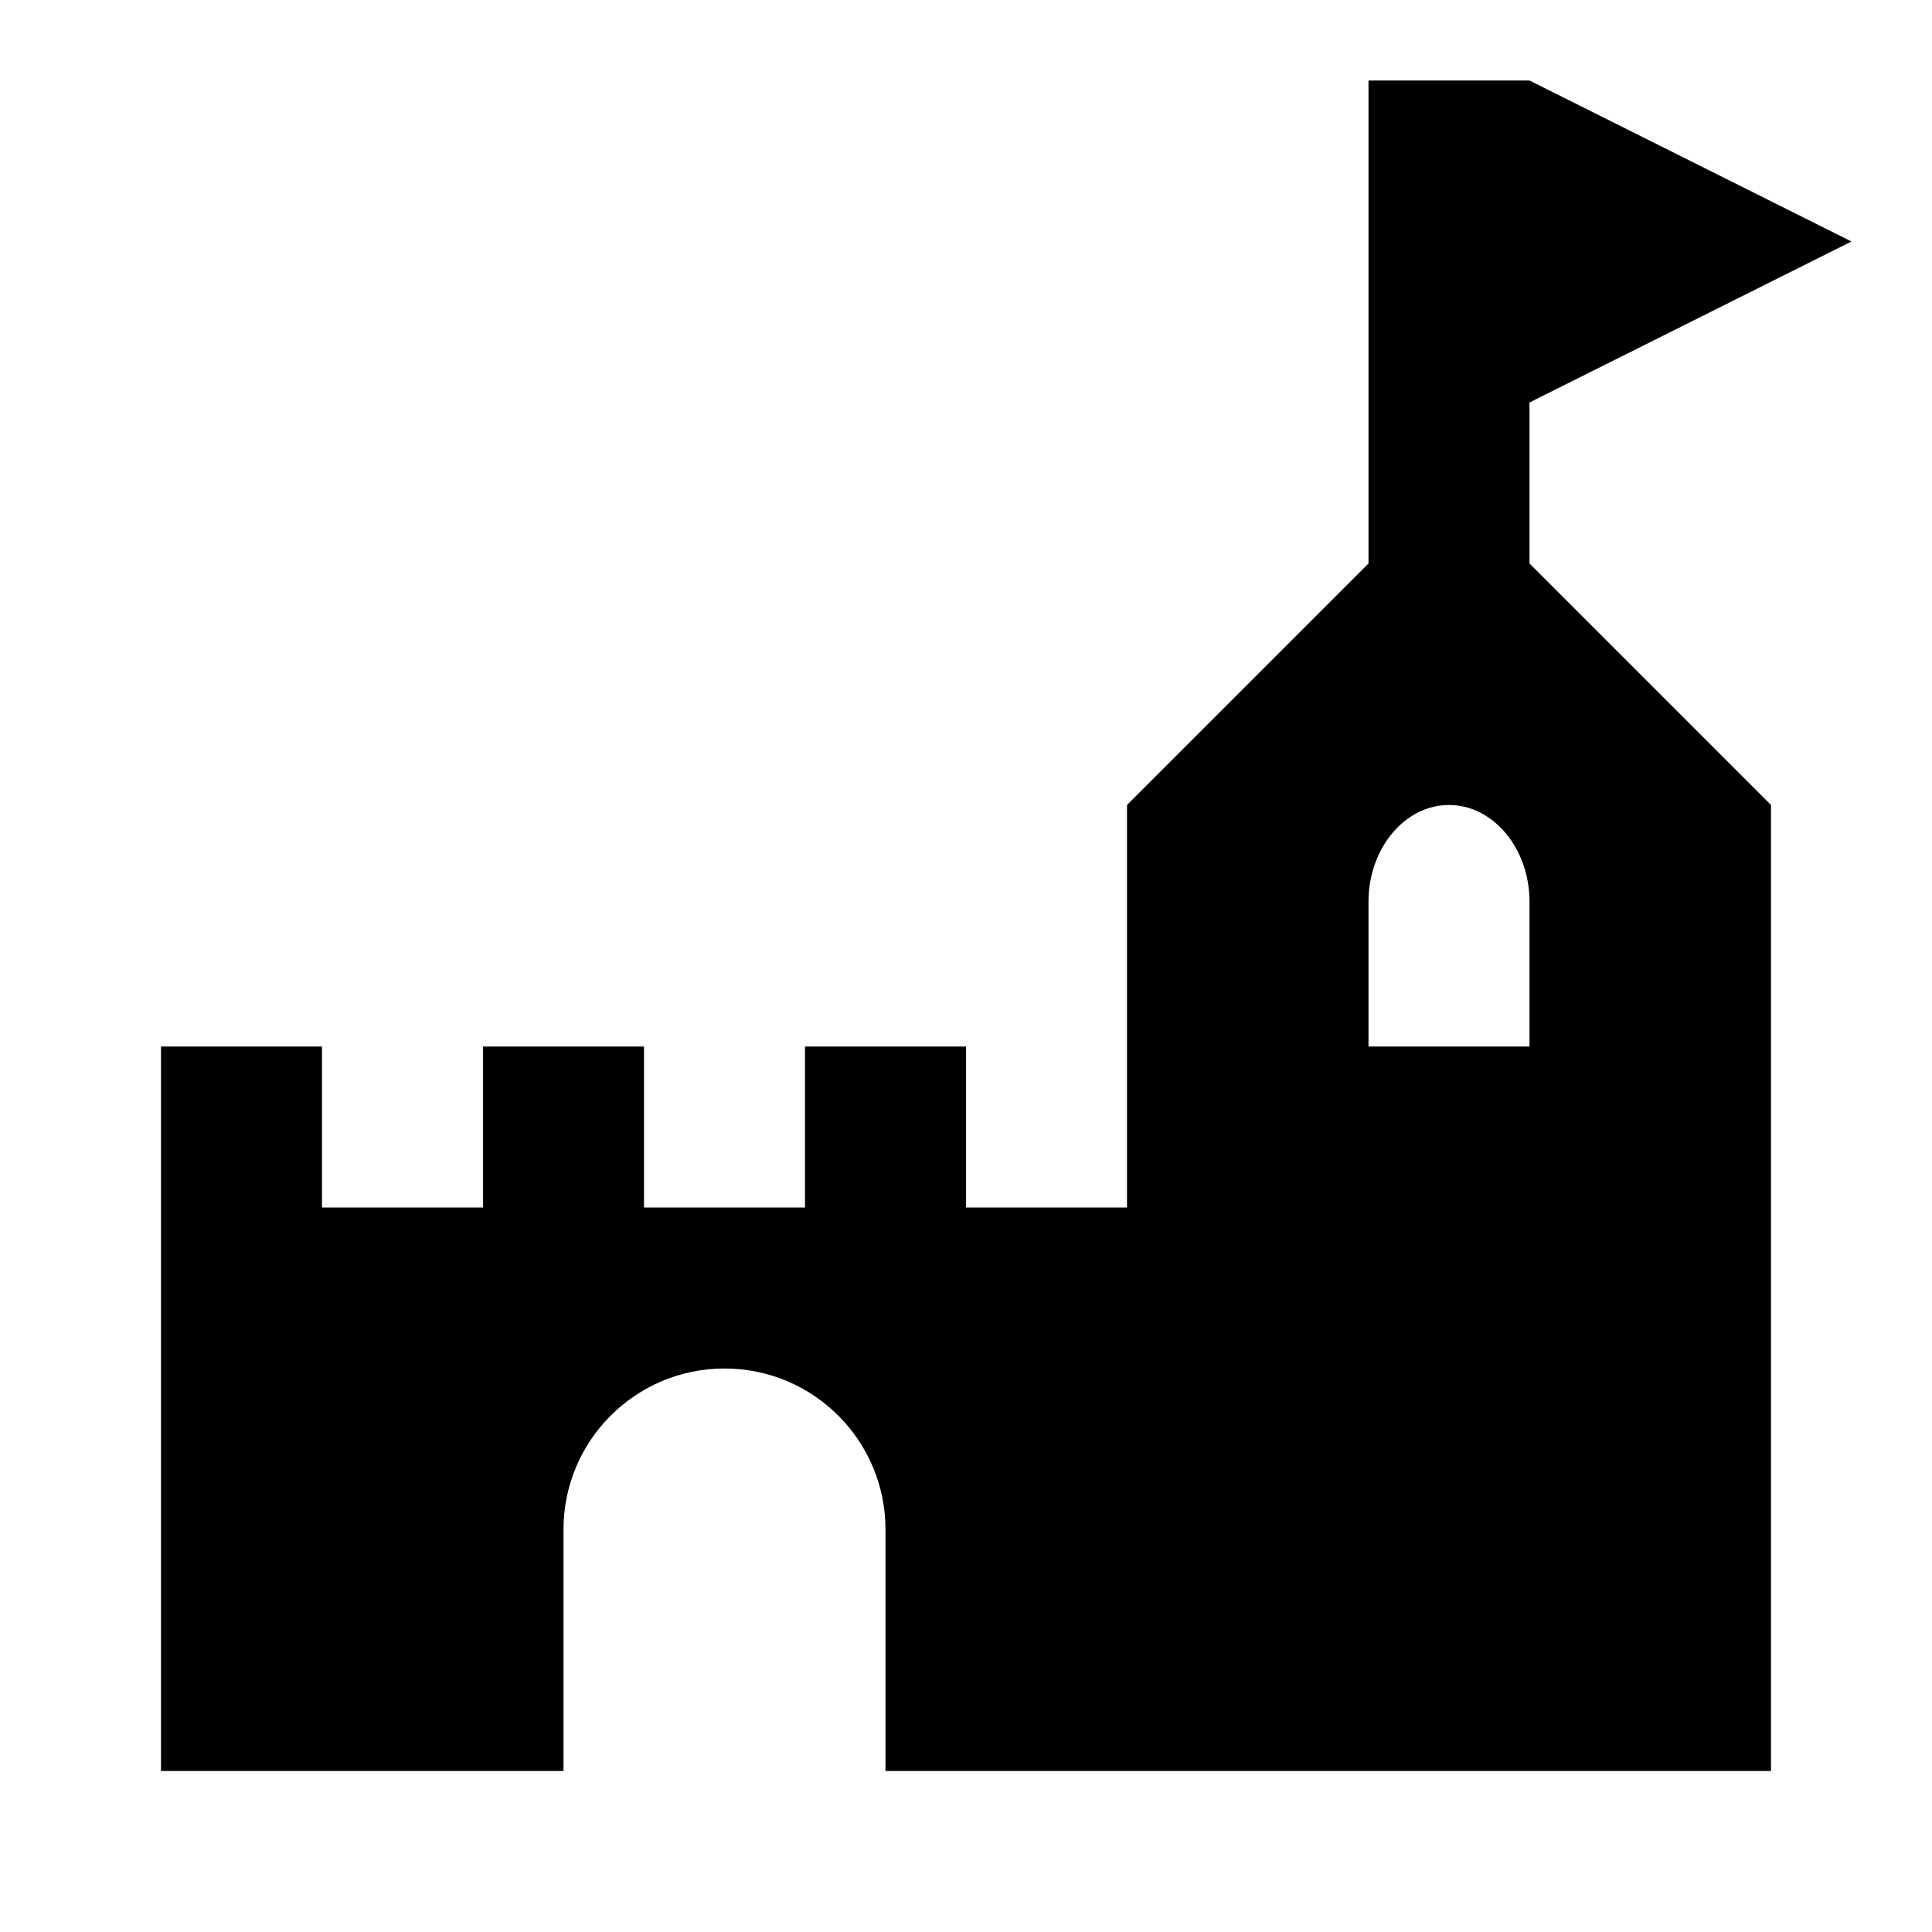
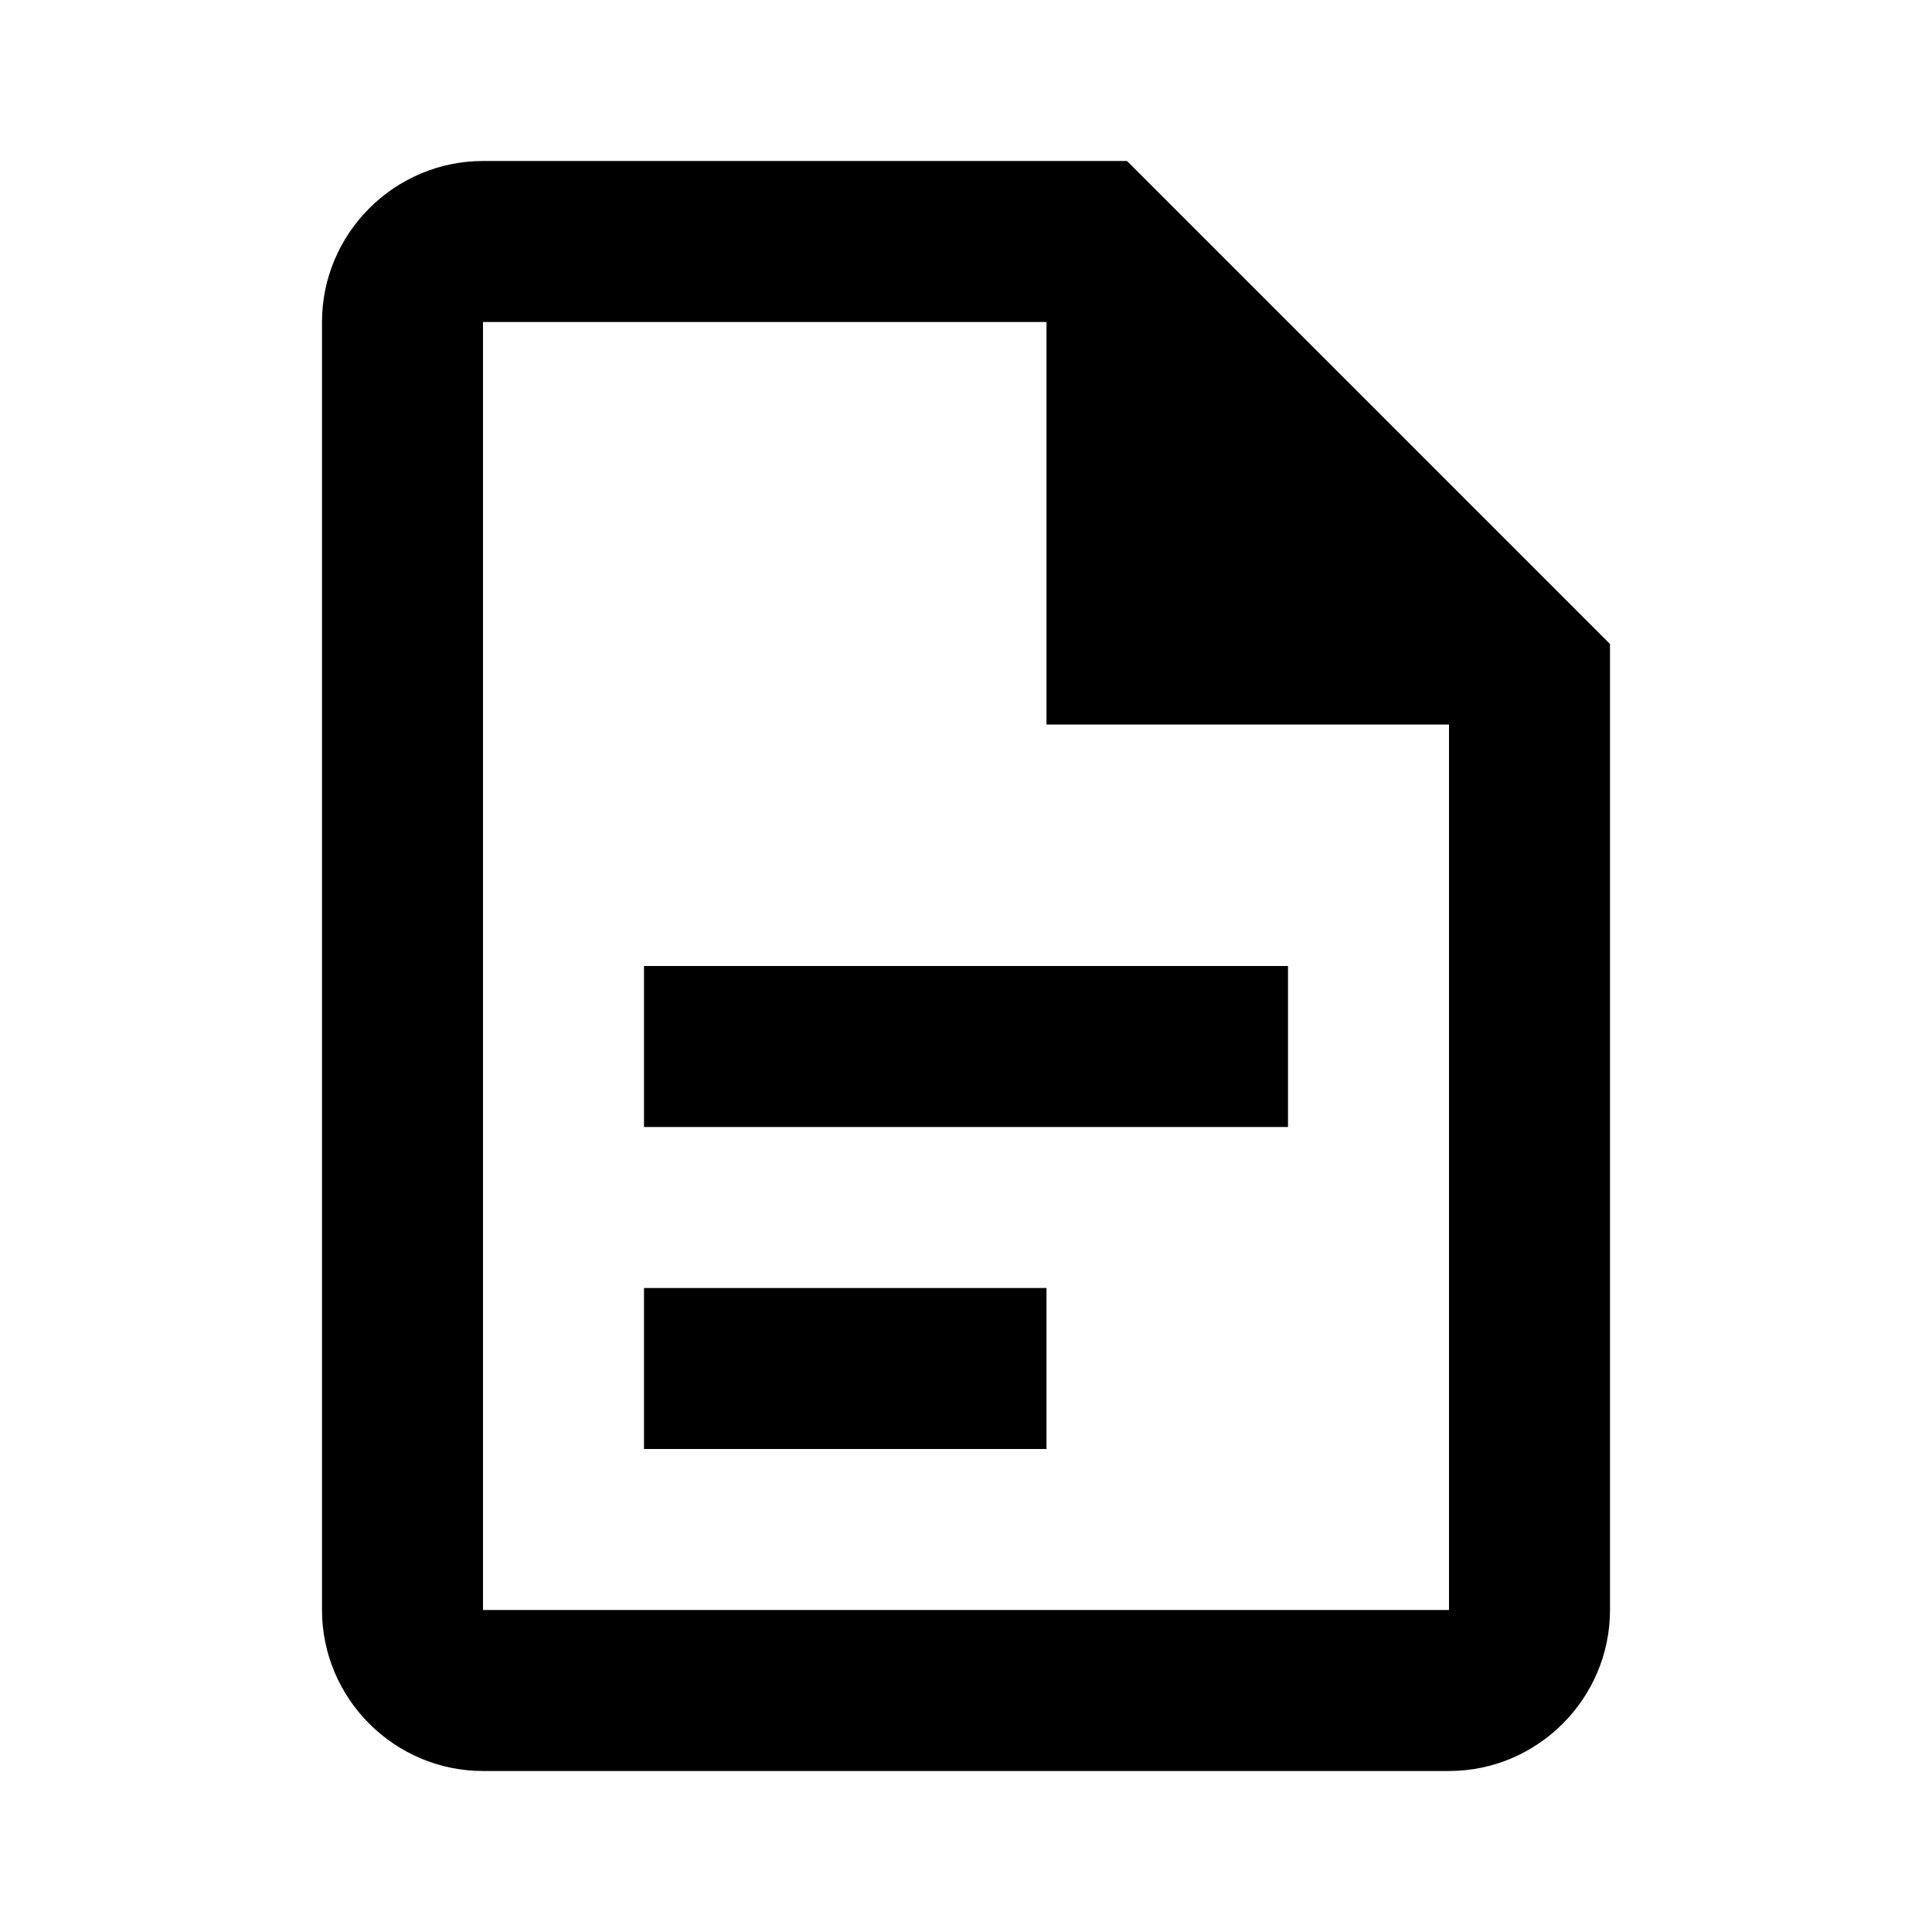
- <svg xmlns="http://www.w3.org/2000/svg" viewBox="0 0 24 24">
-   <path d="M2,13H4V15H6V13H8V15H10V13H12V15H14V10L17,7V1H19L23,3L19,5V7L22,10V22H11V19A2,2 0 0,0 9,17A2,2 0 0,0 7,19V22H2V13M18,10C17.45,10 17,10.54 17,11.2V13H19V11.2C19,10.54 18.55,10 18,10Z" />
+ <svg xmlns="http://www.w3.org/2000/svg" version="1.1" viewBox="0 0 24 24">
+   <g>
+     <g id="Laag_1">
+       <path d="M6,2c-1.1,0-2,.9-2,2v16c0,1.1.9,2,2,2h12c1.1,0,2-.9,2-2v-12l-6-6H6M6,4h7v5h5v11H6V4M8,12v2h8v-2h-8M8,16v2h5v-2h-5Z" />
+     </g>
+   </g>
</svg>
